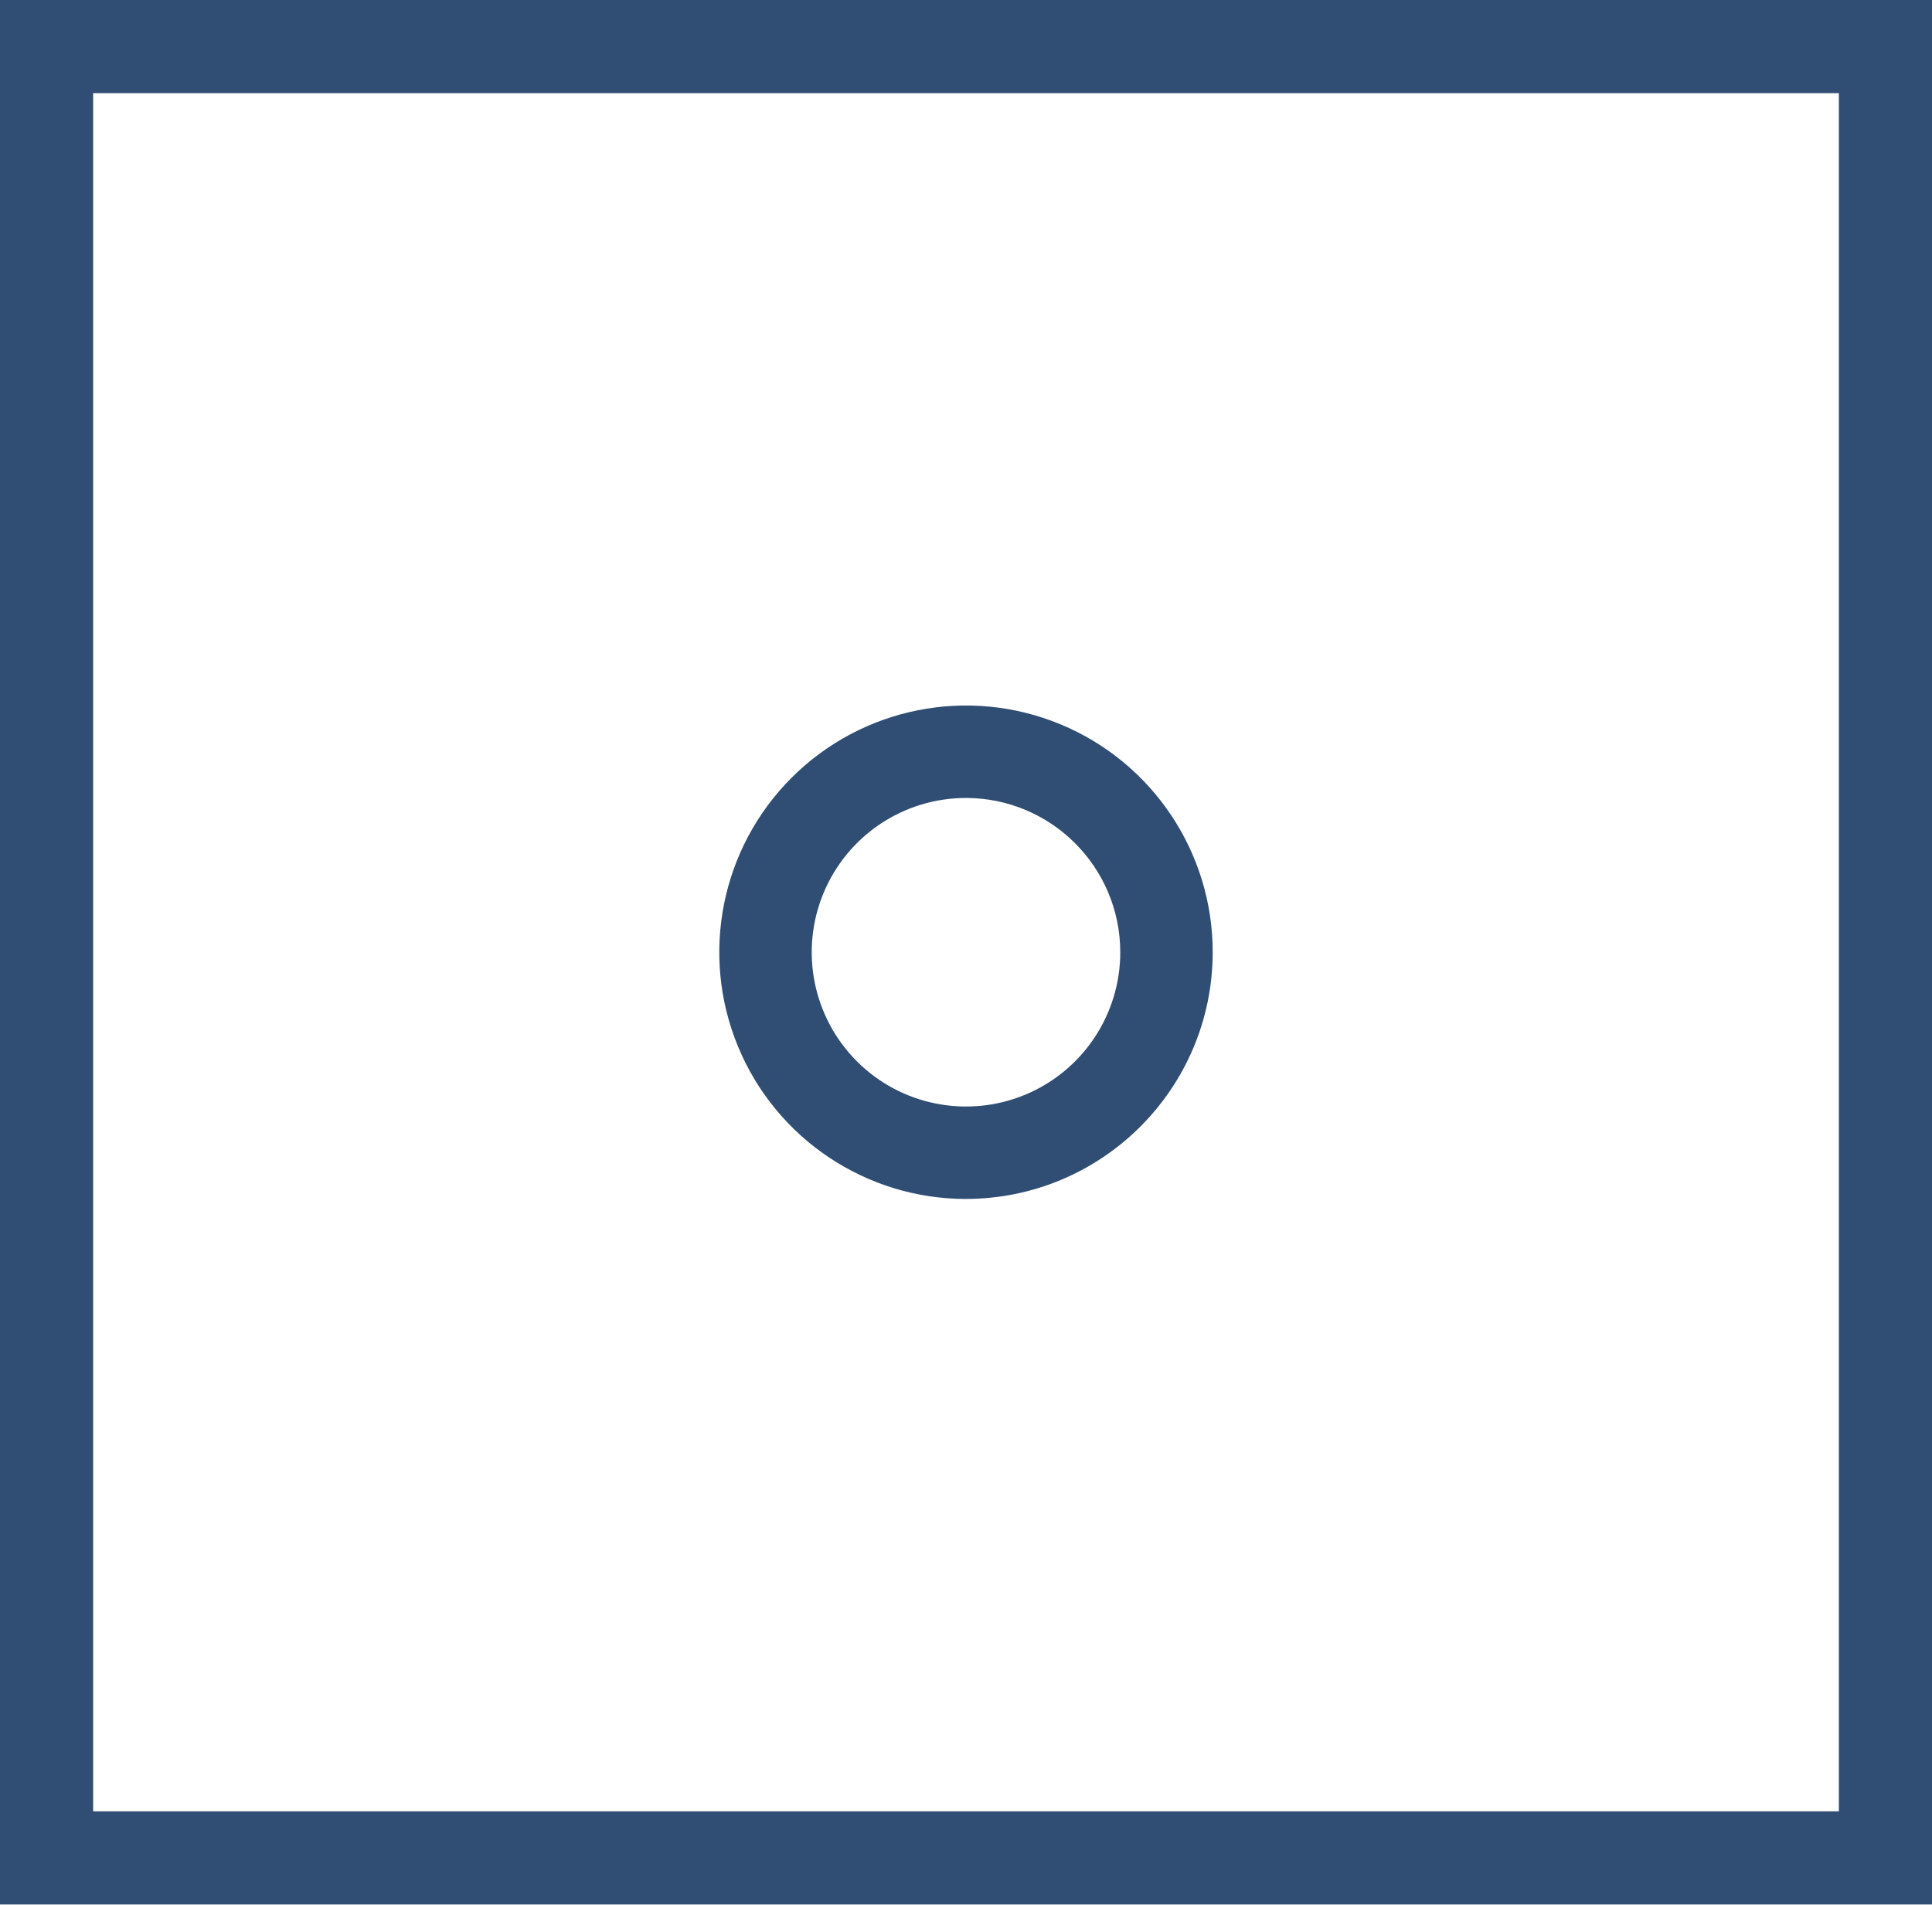
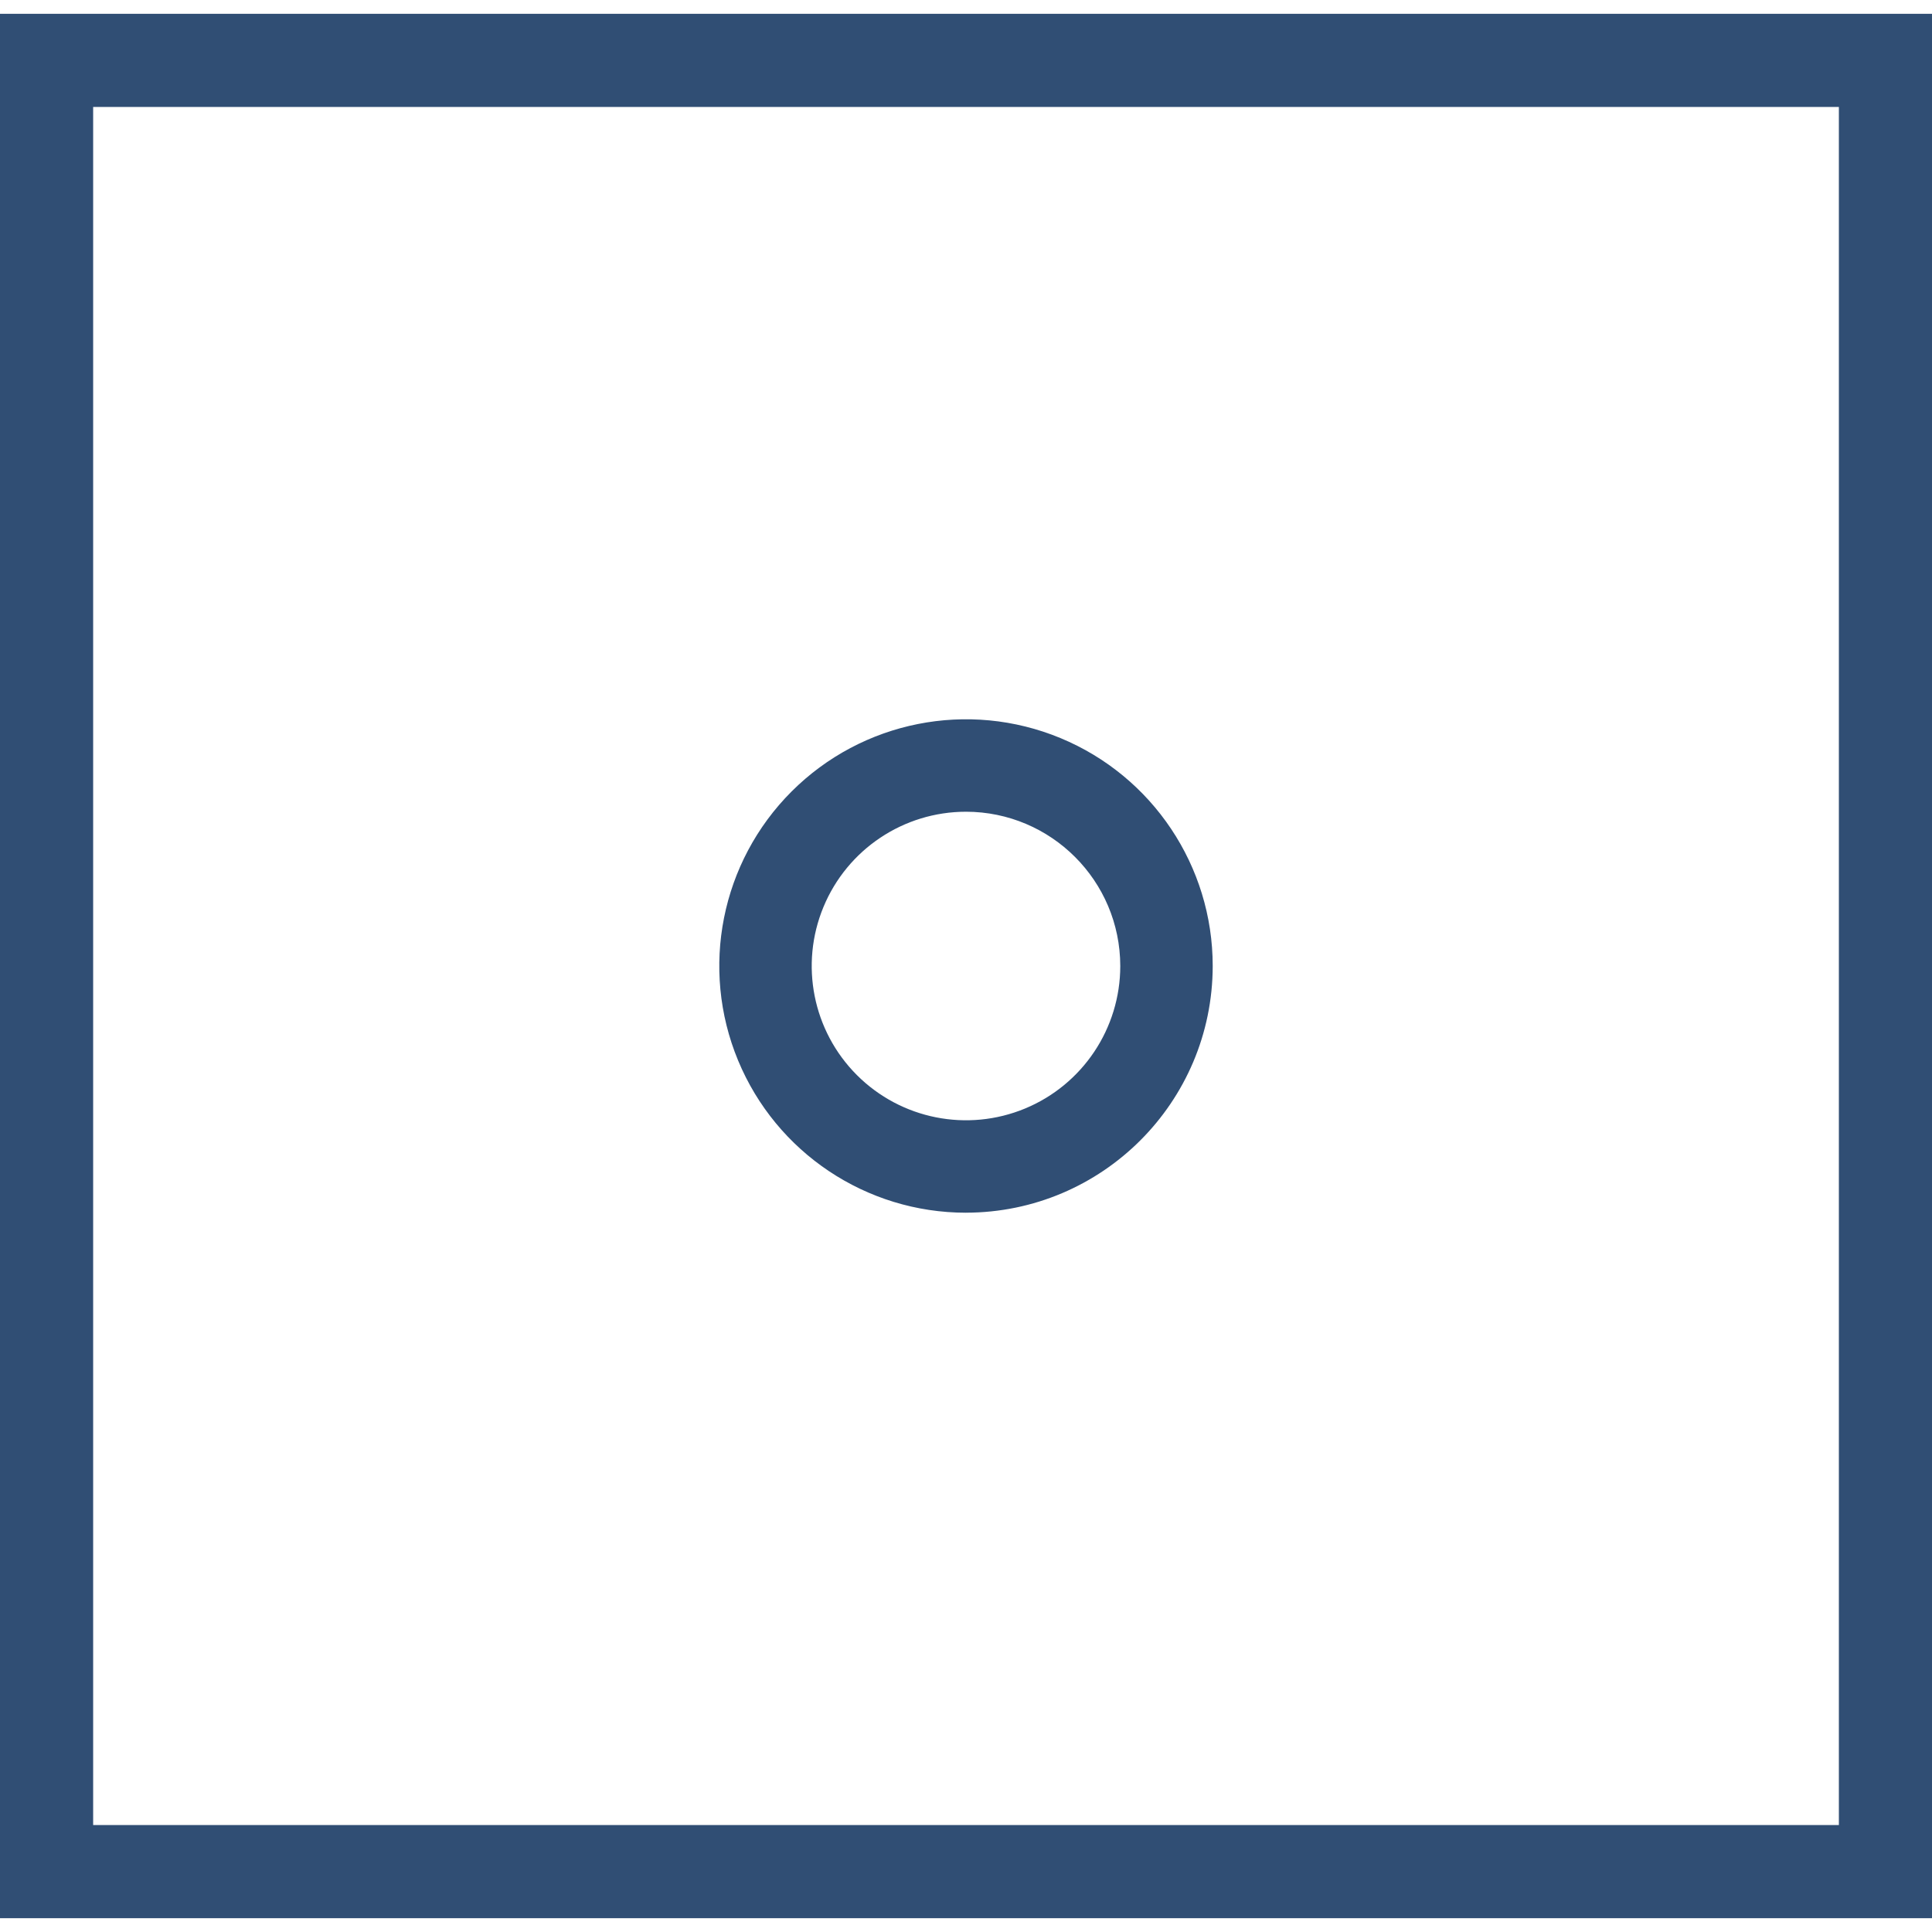
- <svg xmlns="http://www.w3.org/2000/svg" viewBox="0 0 767.391 756.441">
+ <svg xmlns="http://www.w3.org/2000/svg" viewBox="0 0 767.391 756.441" width="130px" height="130px">
  <style>.A{fill:#304e74}</style>
  <path class="A" d="M767.4 756.44H0V0h767.4zm-730.4-37h693.4V37H37zm346.695-243.225c-39.635 0-75.367-23.875-90.534-60.494a98.01 98.01 0 0 1 21.242-106.799 98.02 98.02 0 0 1 106.793-21.242 97.98 97.98 0 0 1 60.493 90.53c-.06 54.098-43.898 97.934-97.994 97.994zm0-159.27a61.28 61.279 0 0 0-43.33 104.609c17.525 17.52 43.882 22.768 66.78 13.28a61.28 61.279 0 0 0 37.827-56.611c-.038-33.828-27.45-61.238-61.277-61.28zm-91.78-257.468" />
</svg>
